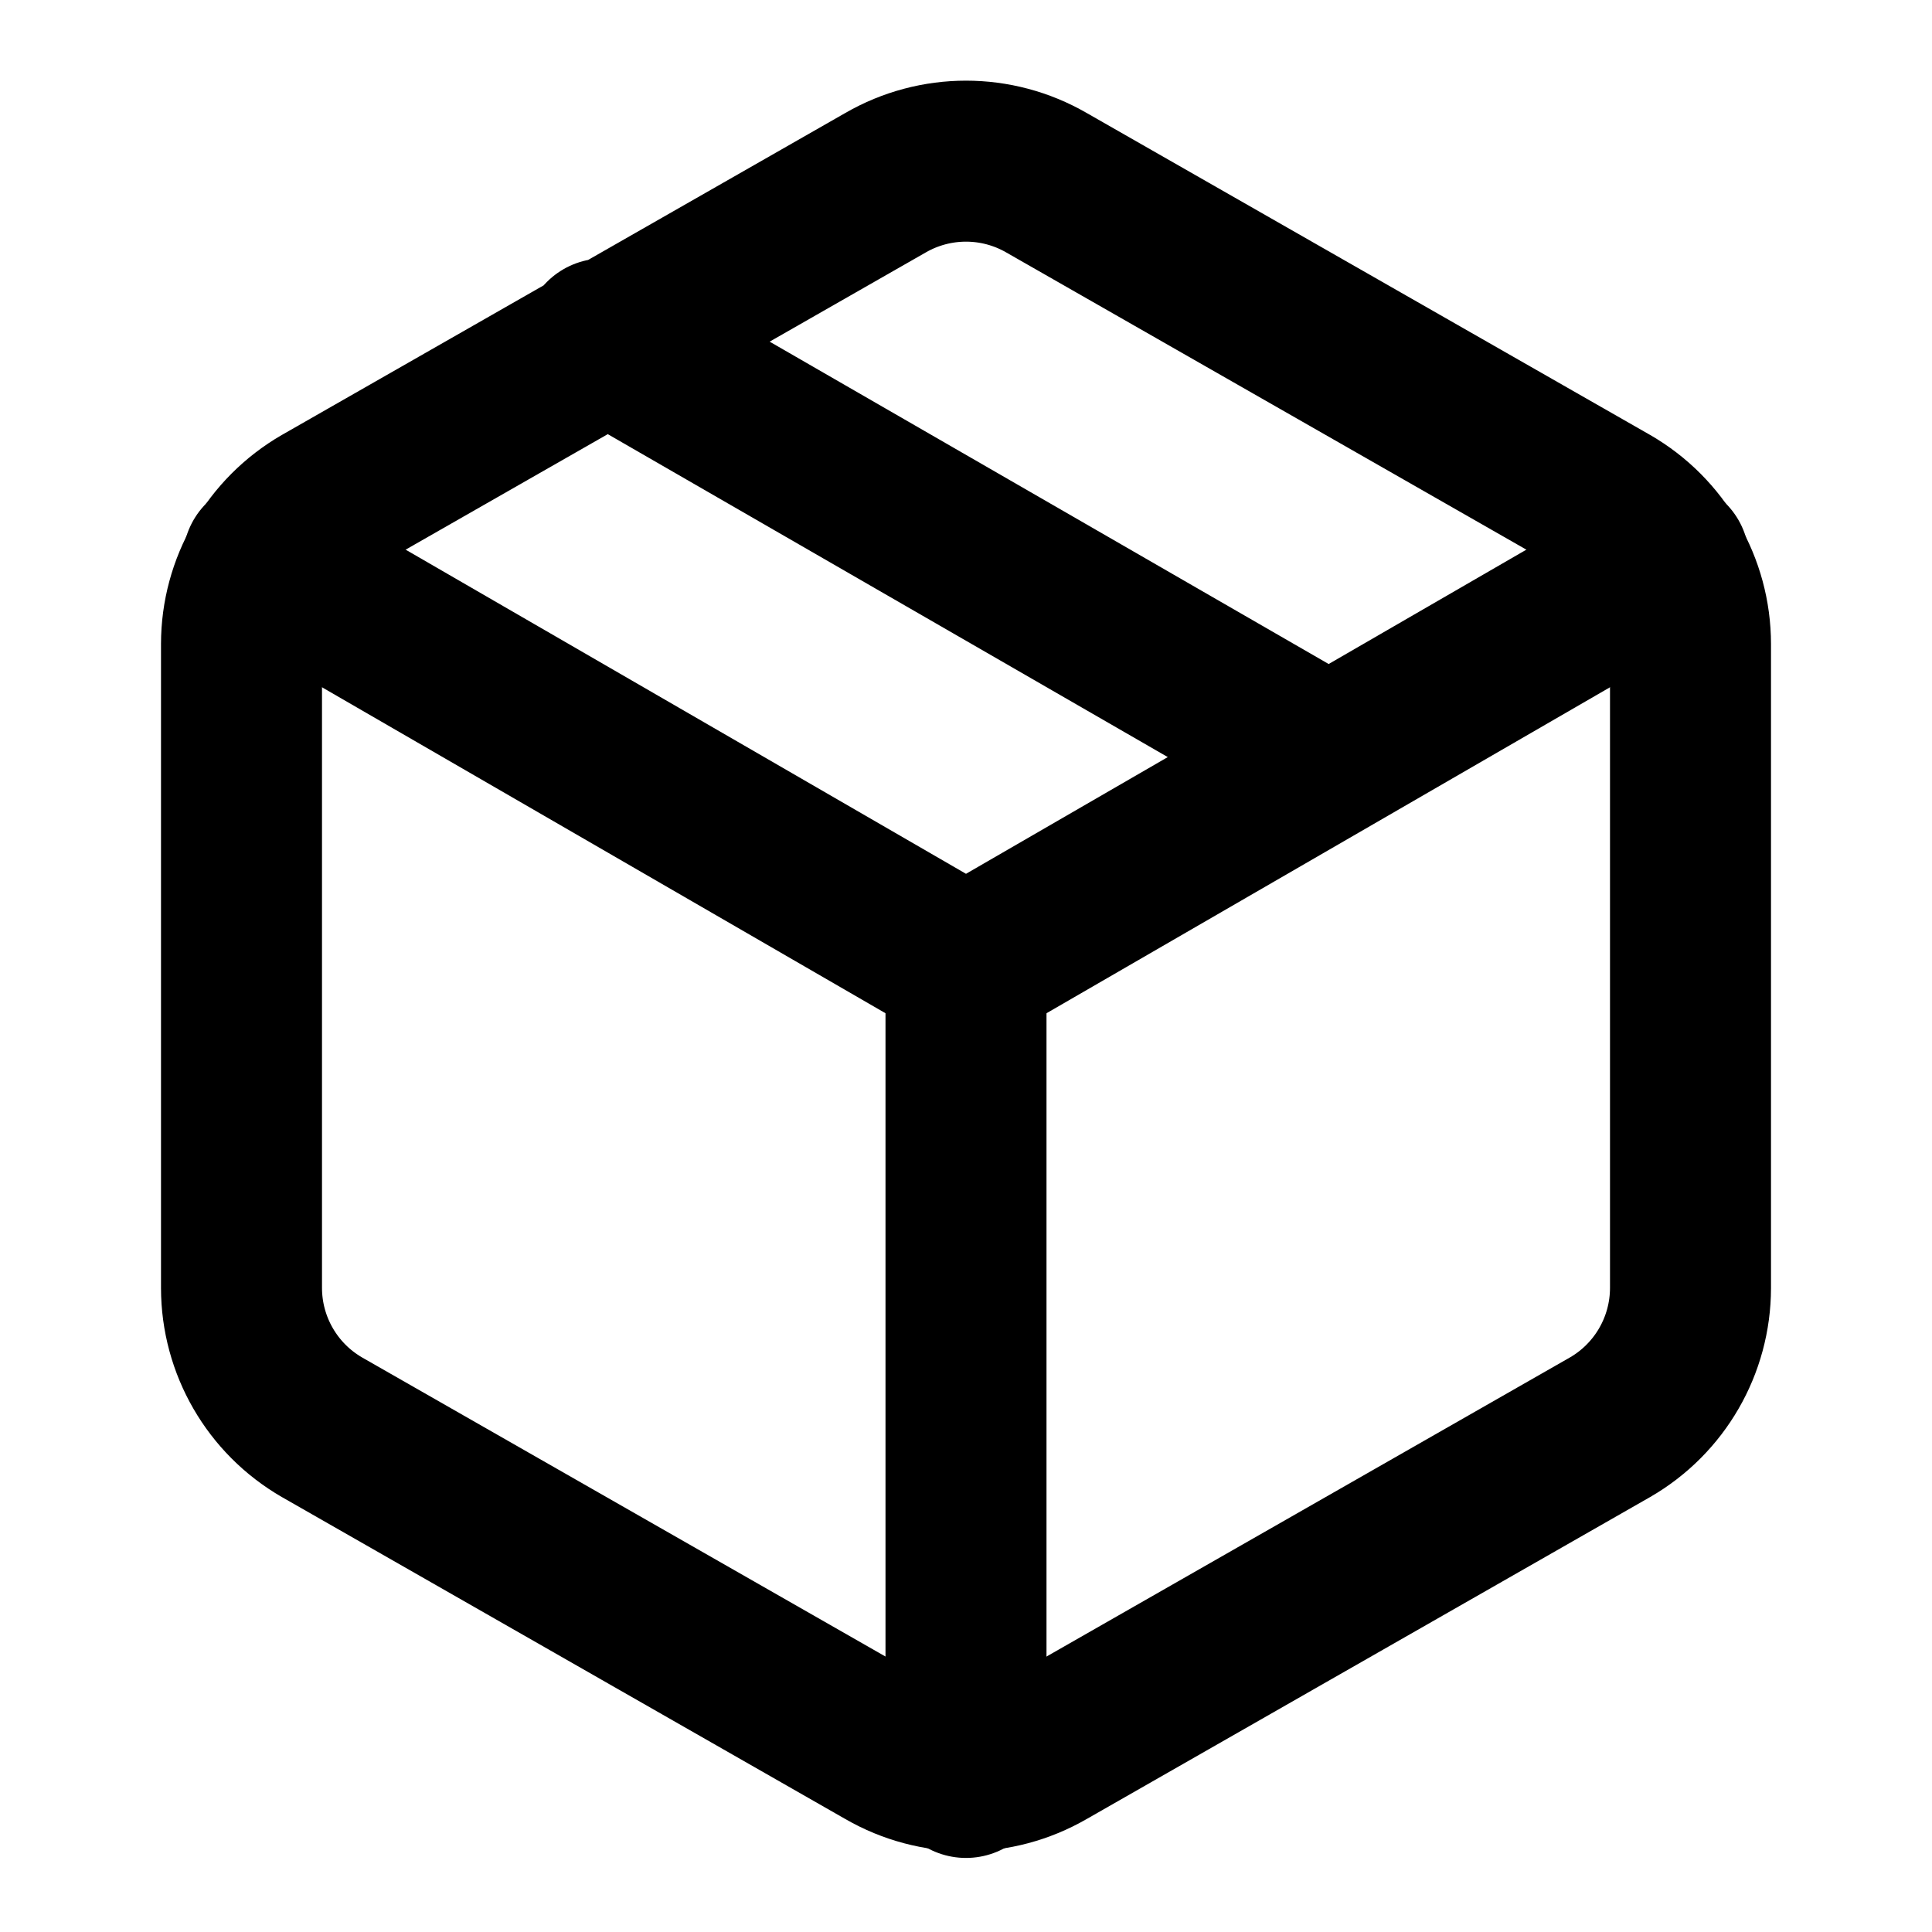
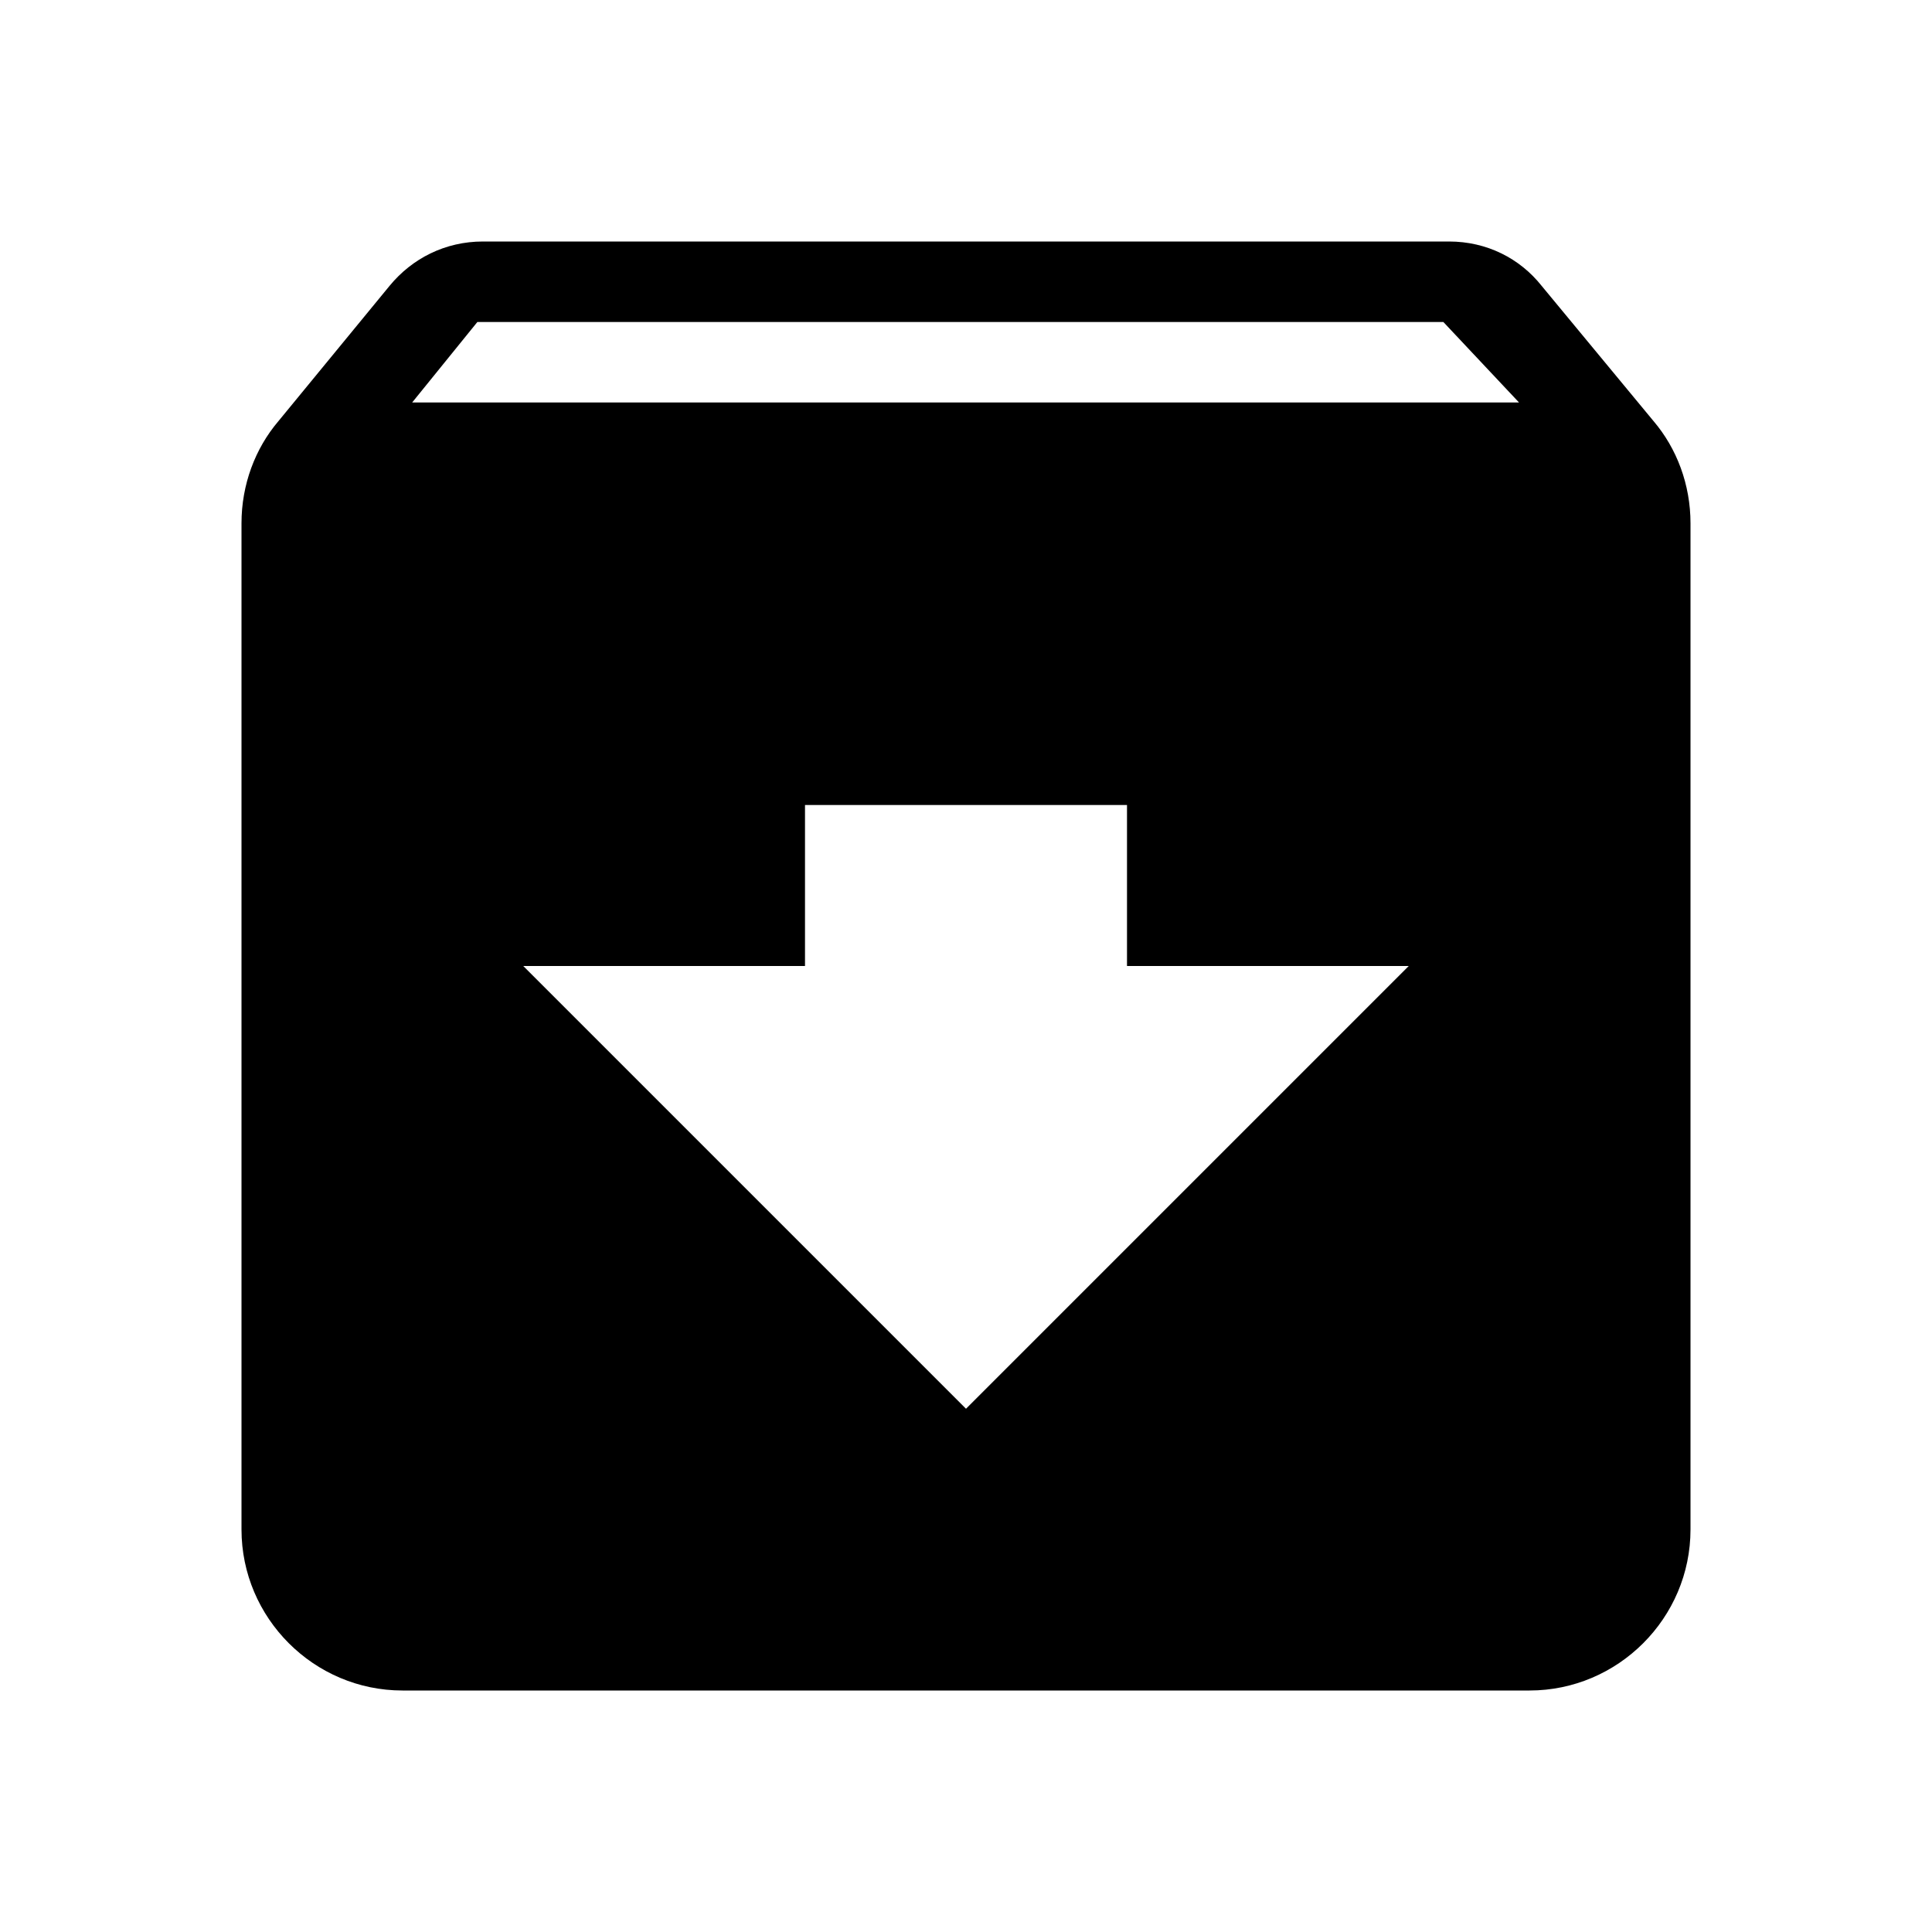
- <svg xmlns="http://www.w3.org/2000/svg" class="w-8 h-8" fill="none" stroke="currentColor" viewBox="0 0 24 24" stroke-width="2" stroke-linecap="round" stroke-linejoin="round">
-   <path stroke-linecap="round" stroke-linejoin="round" stroke-width="2" d="M16.5 9.4l-9-5.19M21 16V8a2 2 0 00-1-1.73l-7-4a2 2 0 00-2 0l-7 4A2 2 0 003 8v8a2 2 0 001 1.73l7 4a2 2 0 002 0l7-4A2 2 0 0021 16z" />
-   <polyline points="3.27 6.96 12 12.01 20.73 6.96" />
-   <line x1="12" y1="22.08" x2="12" y2="12" />
+ <svg xmlns="http://www.w3.org/2000/svg" viewBox="0 0 24 24">
+   <path fill="currentColor" d="M20.54 5.23l-1.39-1.68C18.88 3.21 18.47 3 18 3H6c-.47 0-.88.21-1.16.55L3.46 5.23C3.17 5.57 3 6.02 3 6.5V19c0 1.1.9 2 2 2h14c1.1 0 2-.9 2-2V6.5c0-.48-.17-.93-.46-1.27zM12 17.5L6.5 12H10v-2h4v2h3.5L12 17.5zM5.12 5l.81-1h12l.94 1H5.12z" />
</svg>
